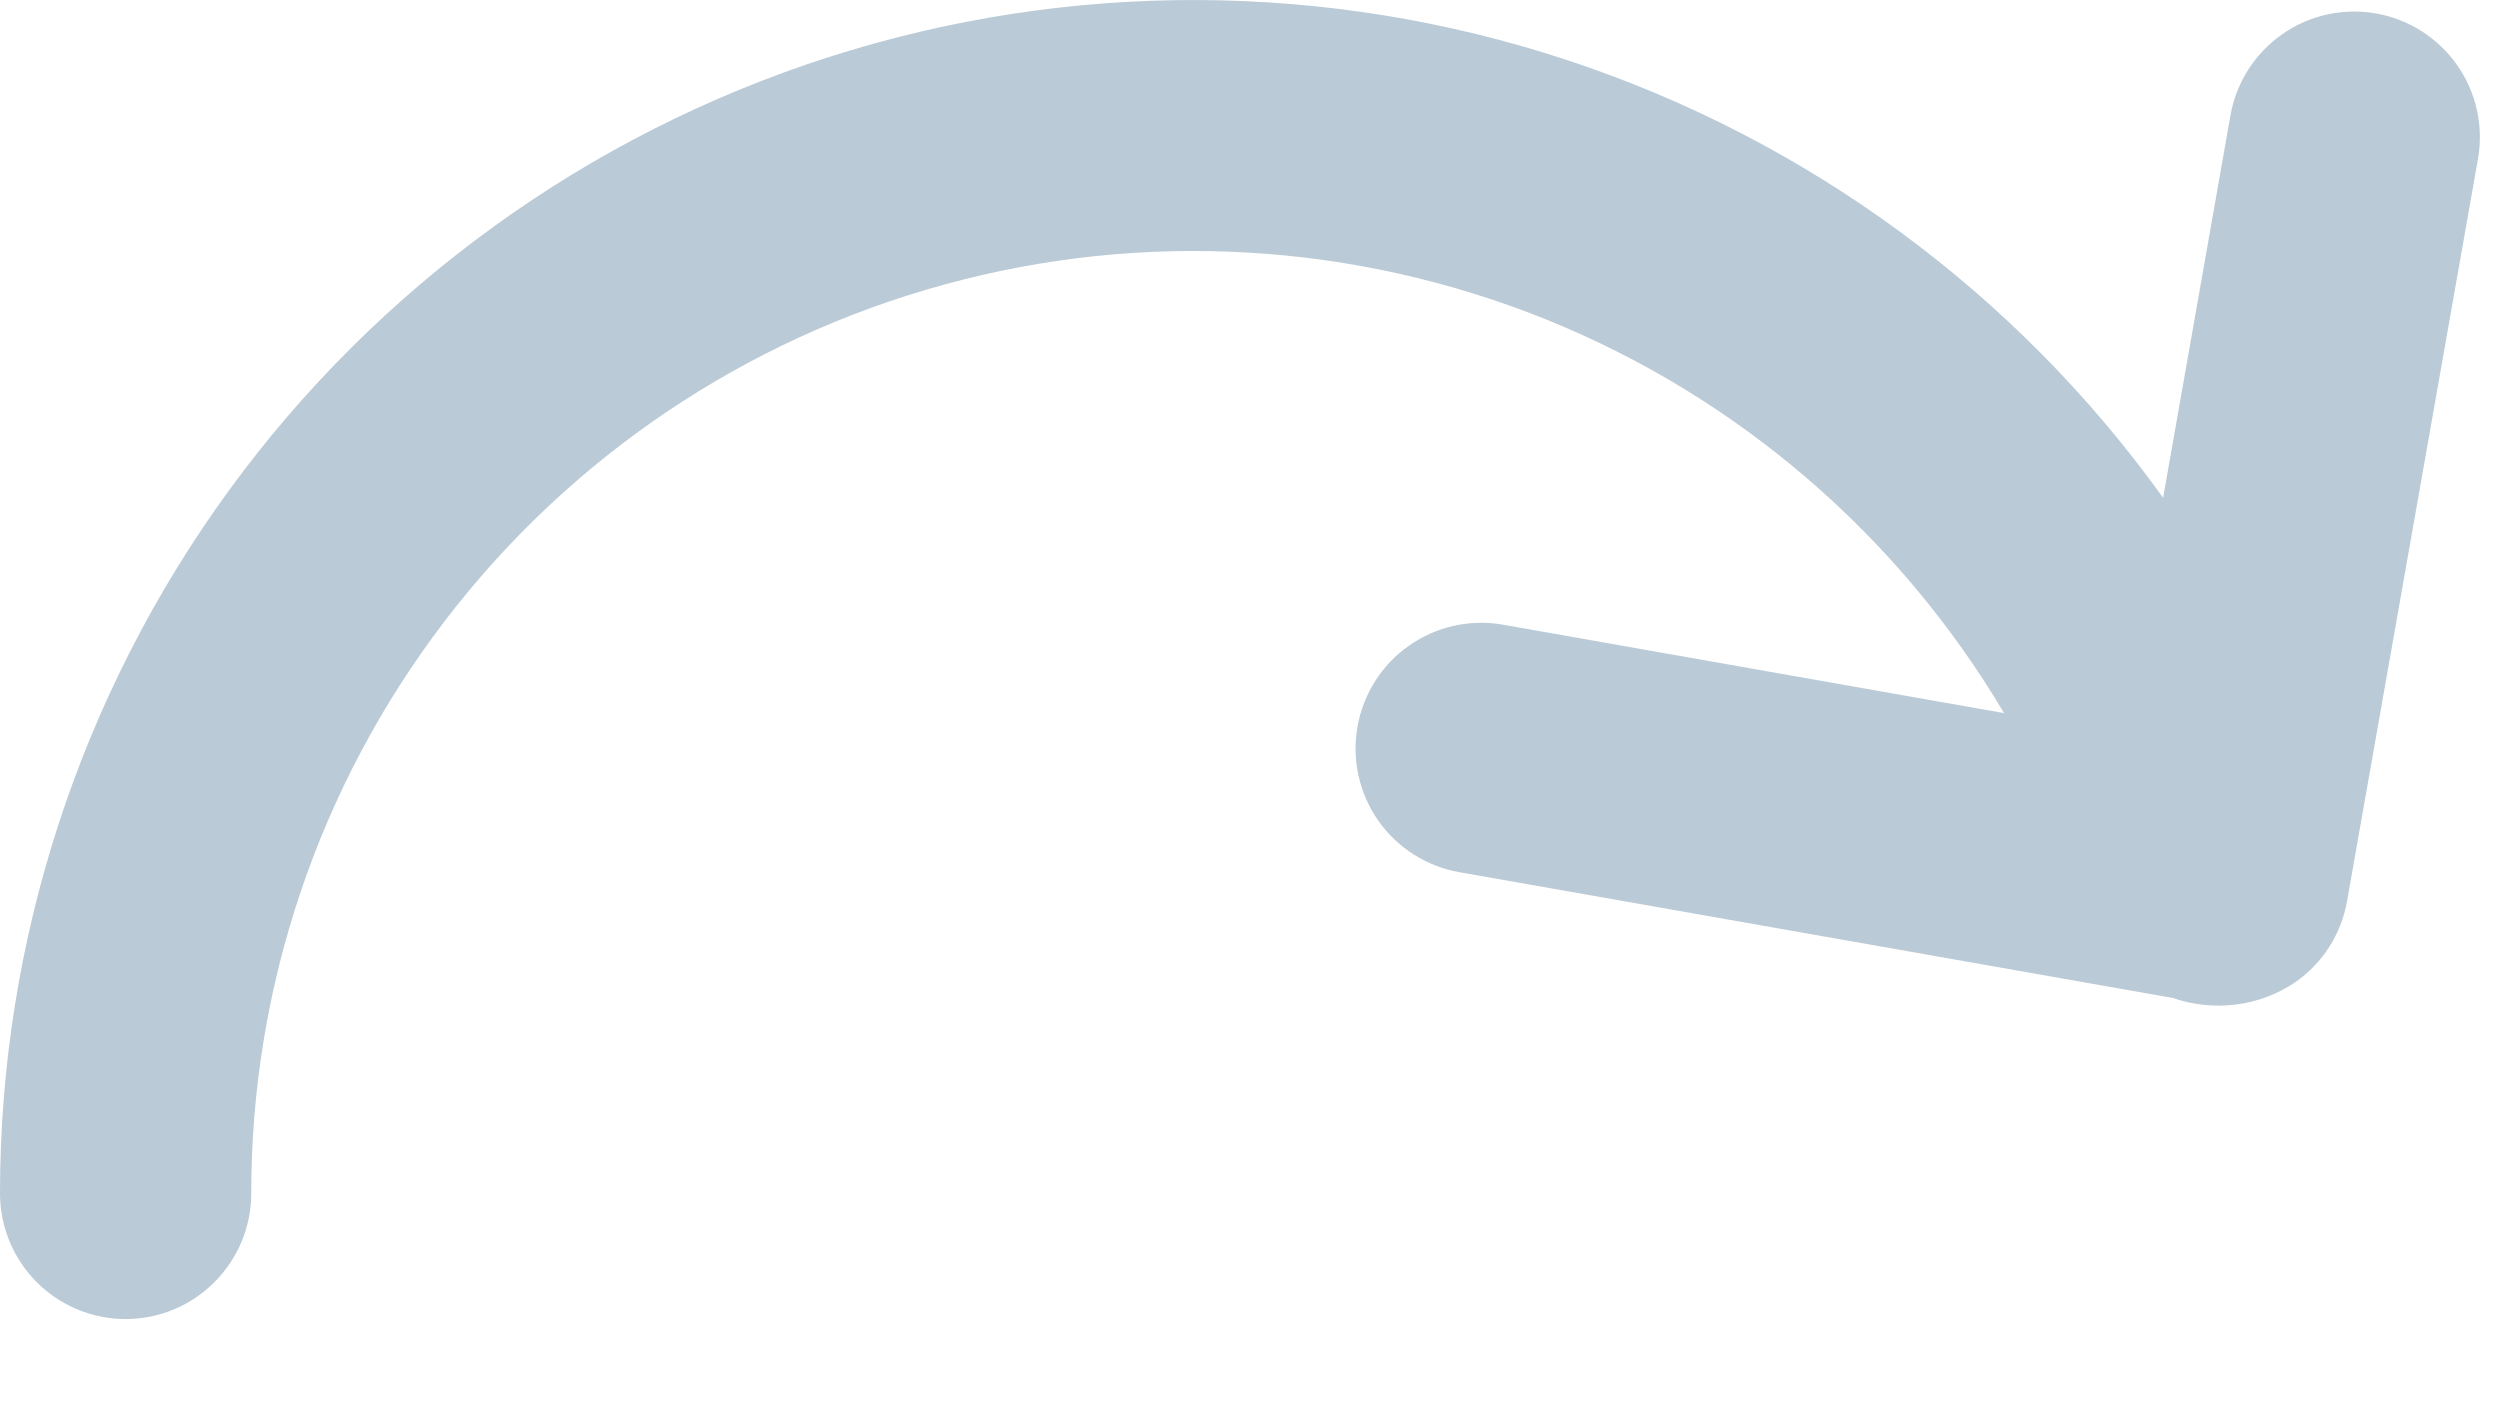
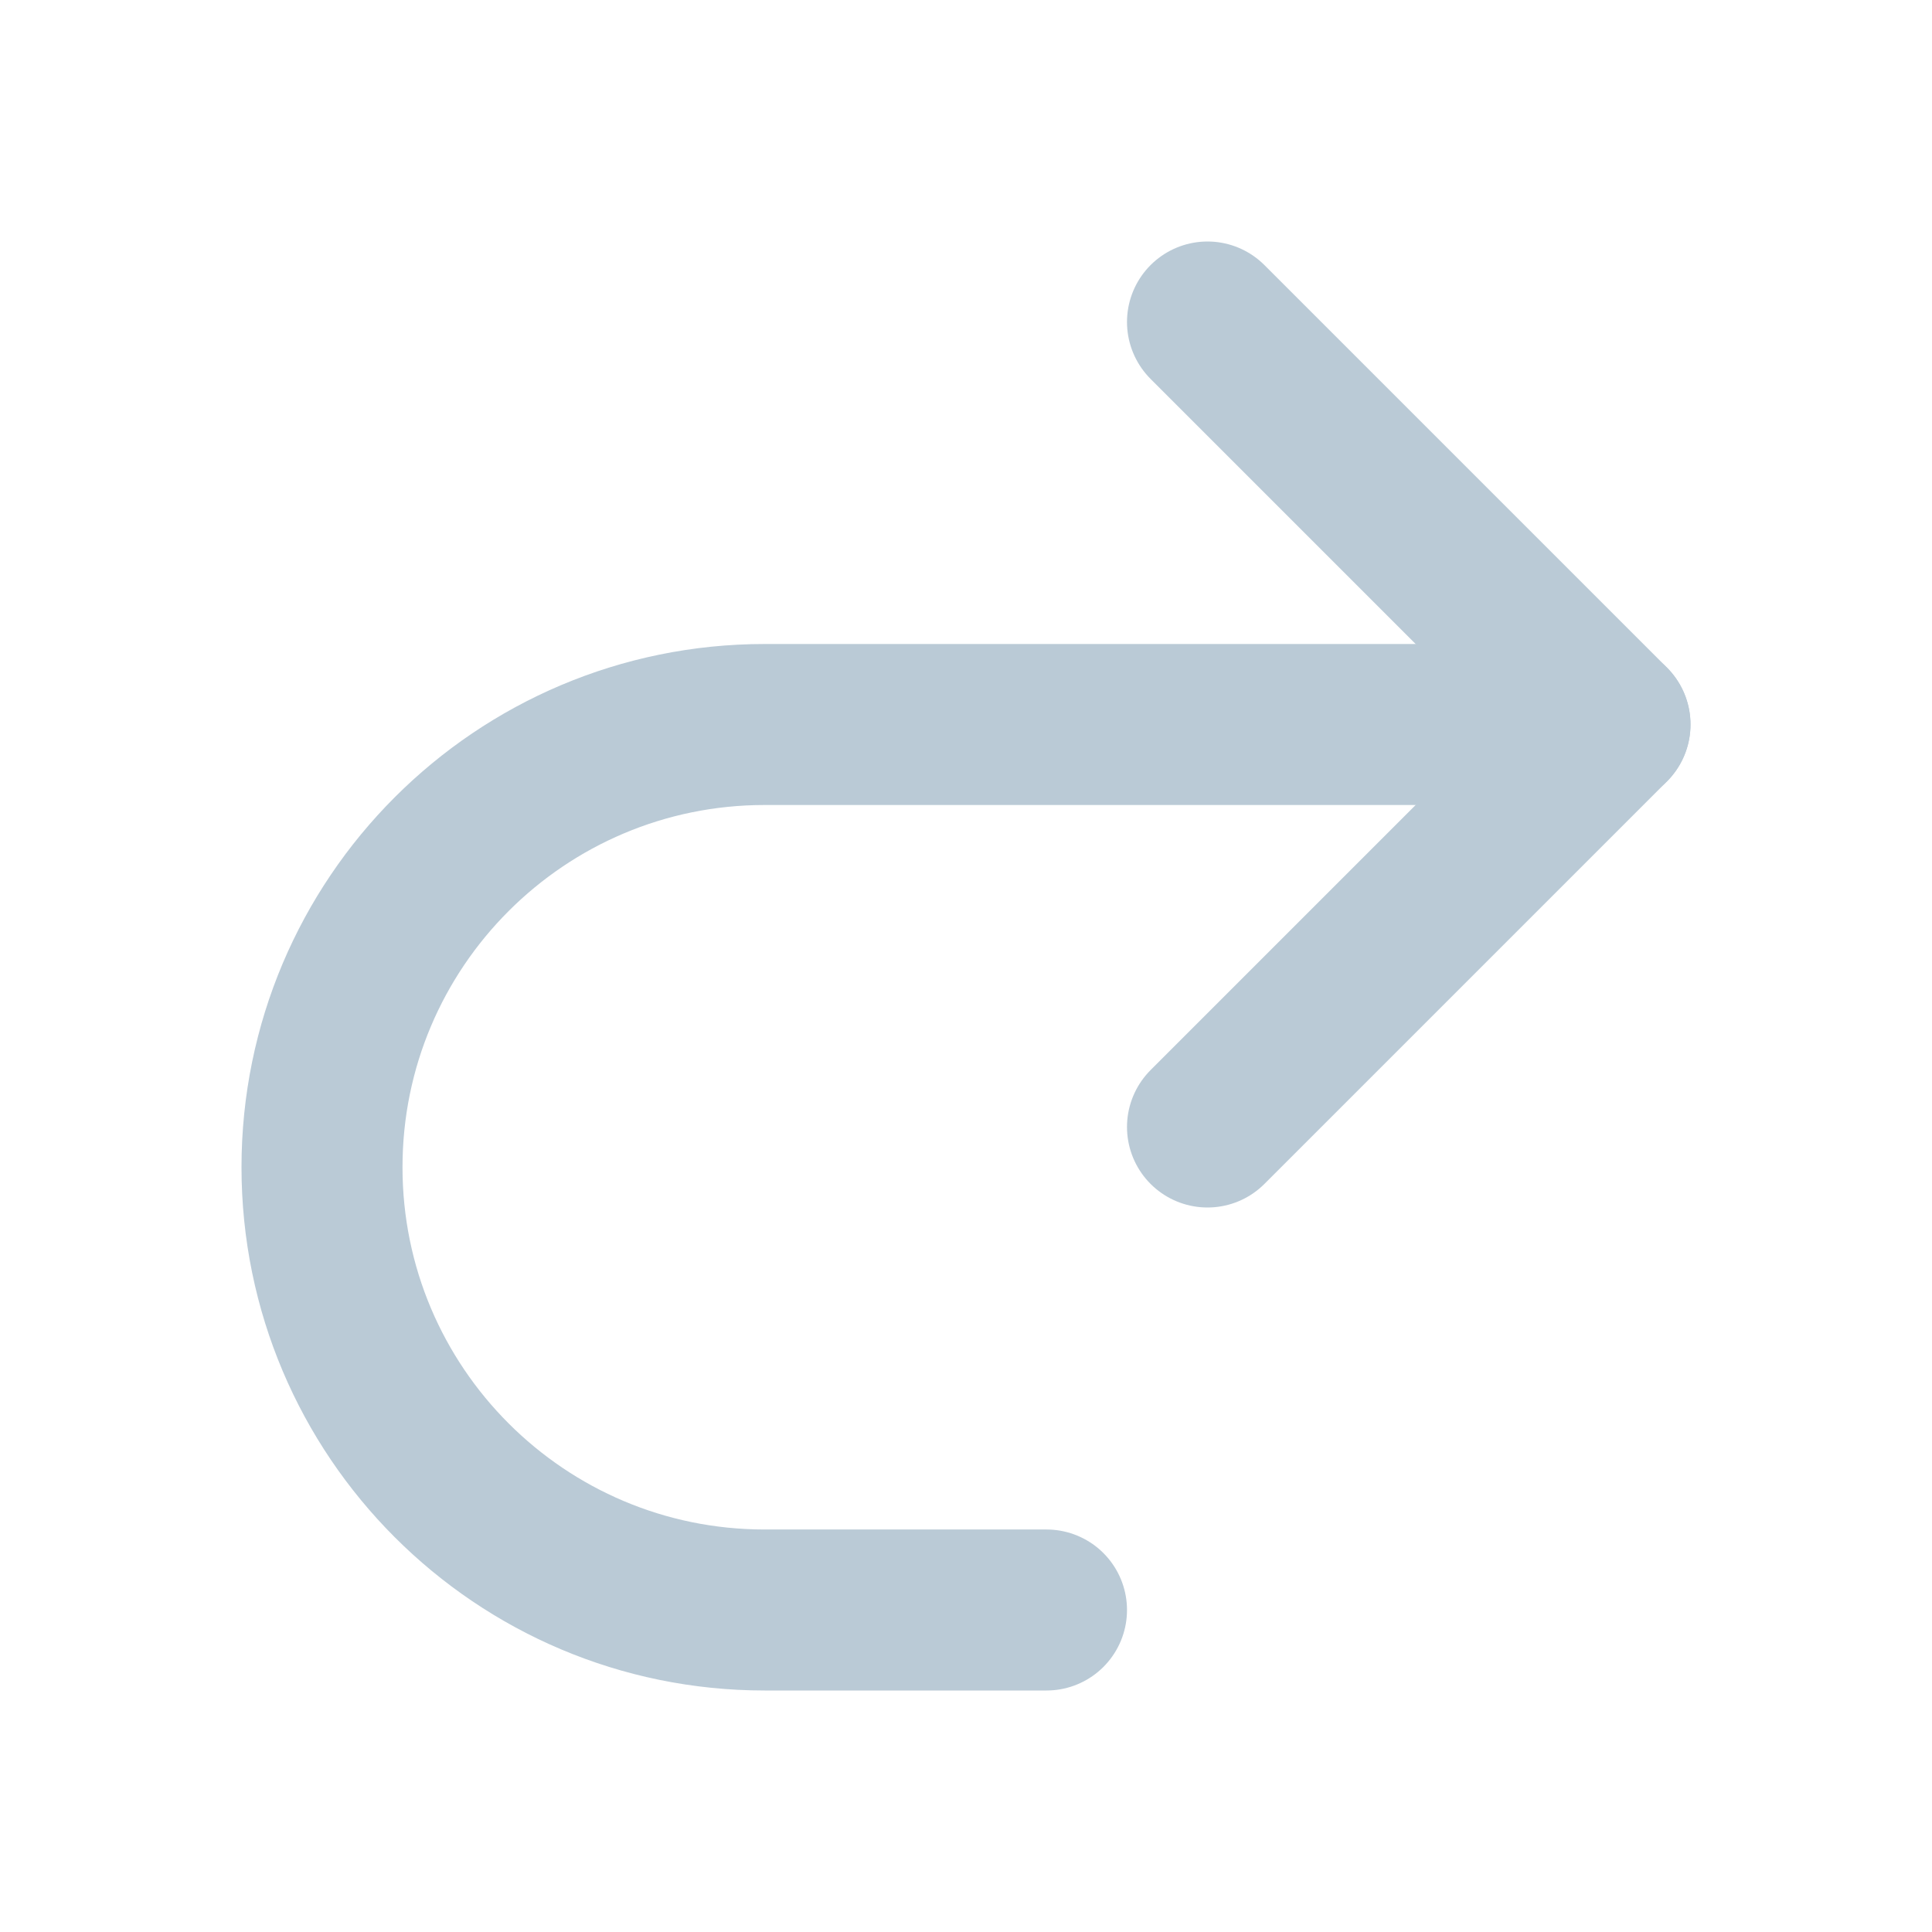
- <svg xmlns="http://www.w3.org/2000/svg" width="16" height="9" viewBox="0 0 16 9" fill="none">
-   <path d="M12.826 4.564C12.152 3.427 11.124 2.542 9.899 2.046C8.673 1.551 7.319 1.471 6.044 1.821C4.769 2.17 3.644 2.928 2.843 3.979C2.041 5.031 1.607 6.316 1.608 7.638C1.608 7.851 1.523 8.055 1.372 8.206C1.222 8.357 1.017 8.442 0.804 8.442C0.591 8.442 0.386 8.357 0.235 8.206C0.085 8.055 0 7.851 0 7.638C-0 6.021 0.513 4.446 1.465 3.139C2.418 1.832 3.76 0.862 5.299 0.367C6.839 -0.128 8.495 -0.122 10.031 0.385C11.566 0.892 12.901 1.872 13.844 3.186L14.275 0.738C14.312 0.528 14.431 0.342 14.606 0.219C14.78 0.097 14.996 0.049 15.207 0.086C15.416 0.123 15.603 0.242 15.726 0.417C15.848 0.591 15.896 0.807 15.859 1.017L15.021 5.768C14.984 5.978 14.865 6.164 14.69 6.286C14.576 6.363 14.446 6.412 14.31 6.429C14.174 6.446 14.036 6.432 13.906 6.387L9.34 5.582C9.13 5.545 8.943 5.426 8.821 5.252C8.698 5.077 8.651 4.861 8.688 4.651C8.725 4.441 8.843 4.254 9.018 4.132C9.193 4.009 9.409 3.961 9.619 3.998L12.826 4.564Z" fill="#BACAD6" />
+ <svg xmlns="http://www.w3.org/2000/svg" width="24" height="24" viewBox="0 0 24 24" fill="none" stroke="#BACAD6" stroke-width="2" stroke-linecap="round" stroke-linejoin="round">
+   <path d="m15 14 5-5-5-5" />
+   <path d="M20 9H9.5A5.5 5.5 0 0 0 4 14.5 5.5 5.5 0 0 0 9.5 20H13" />
</svg>
